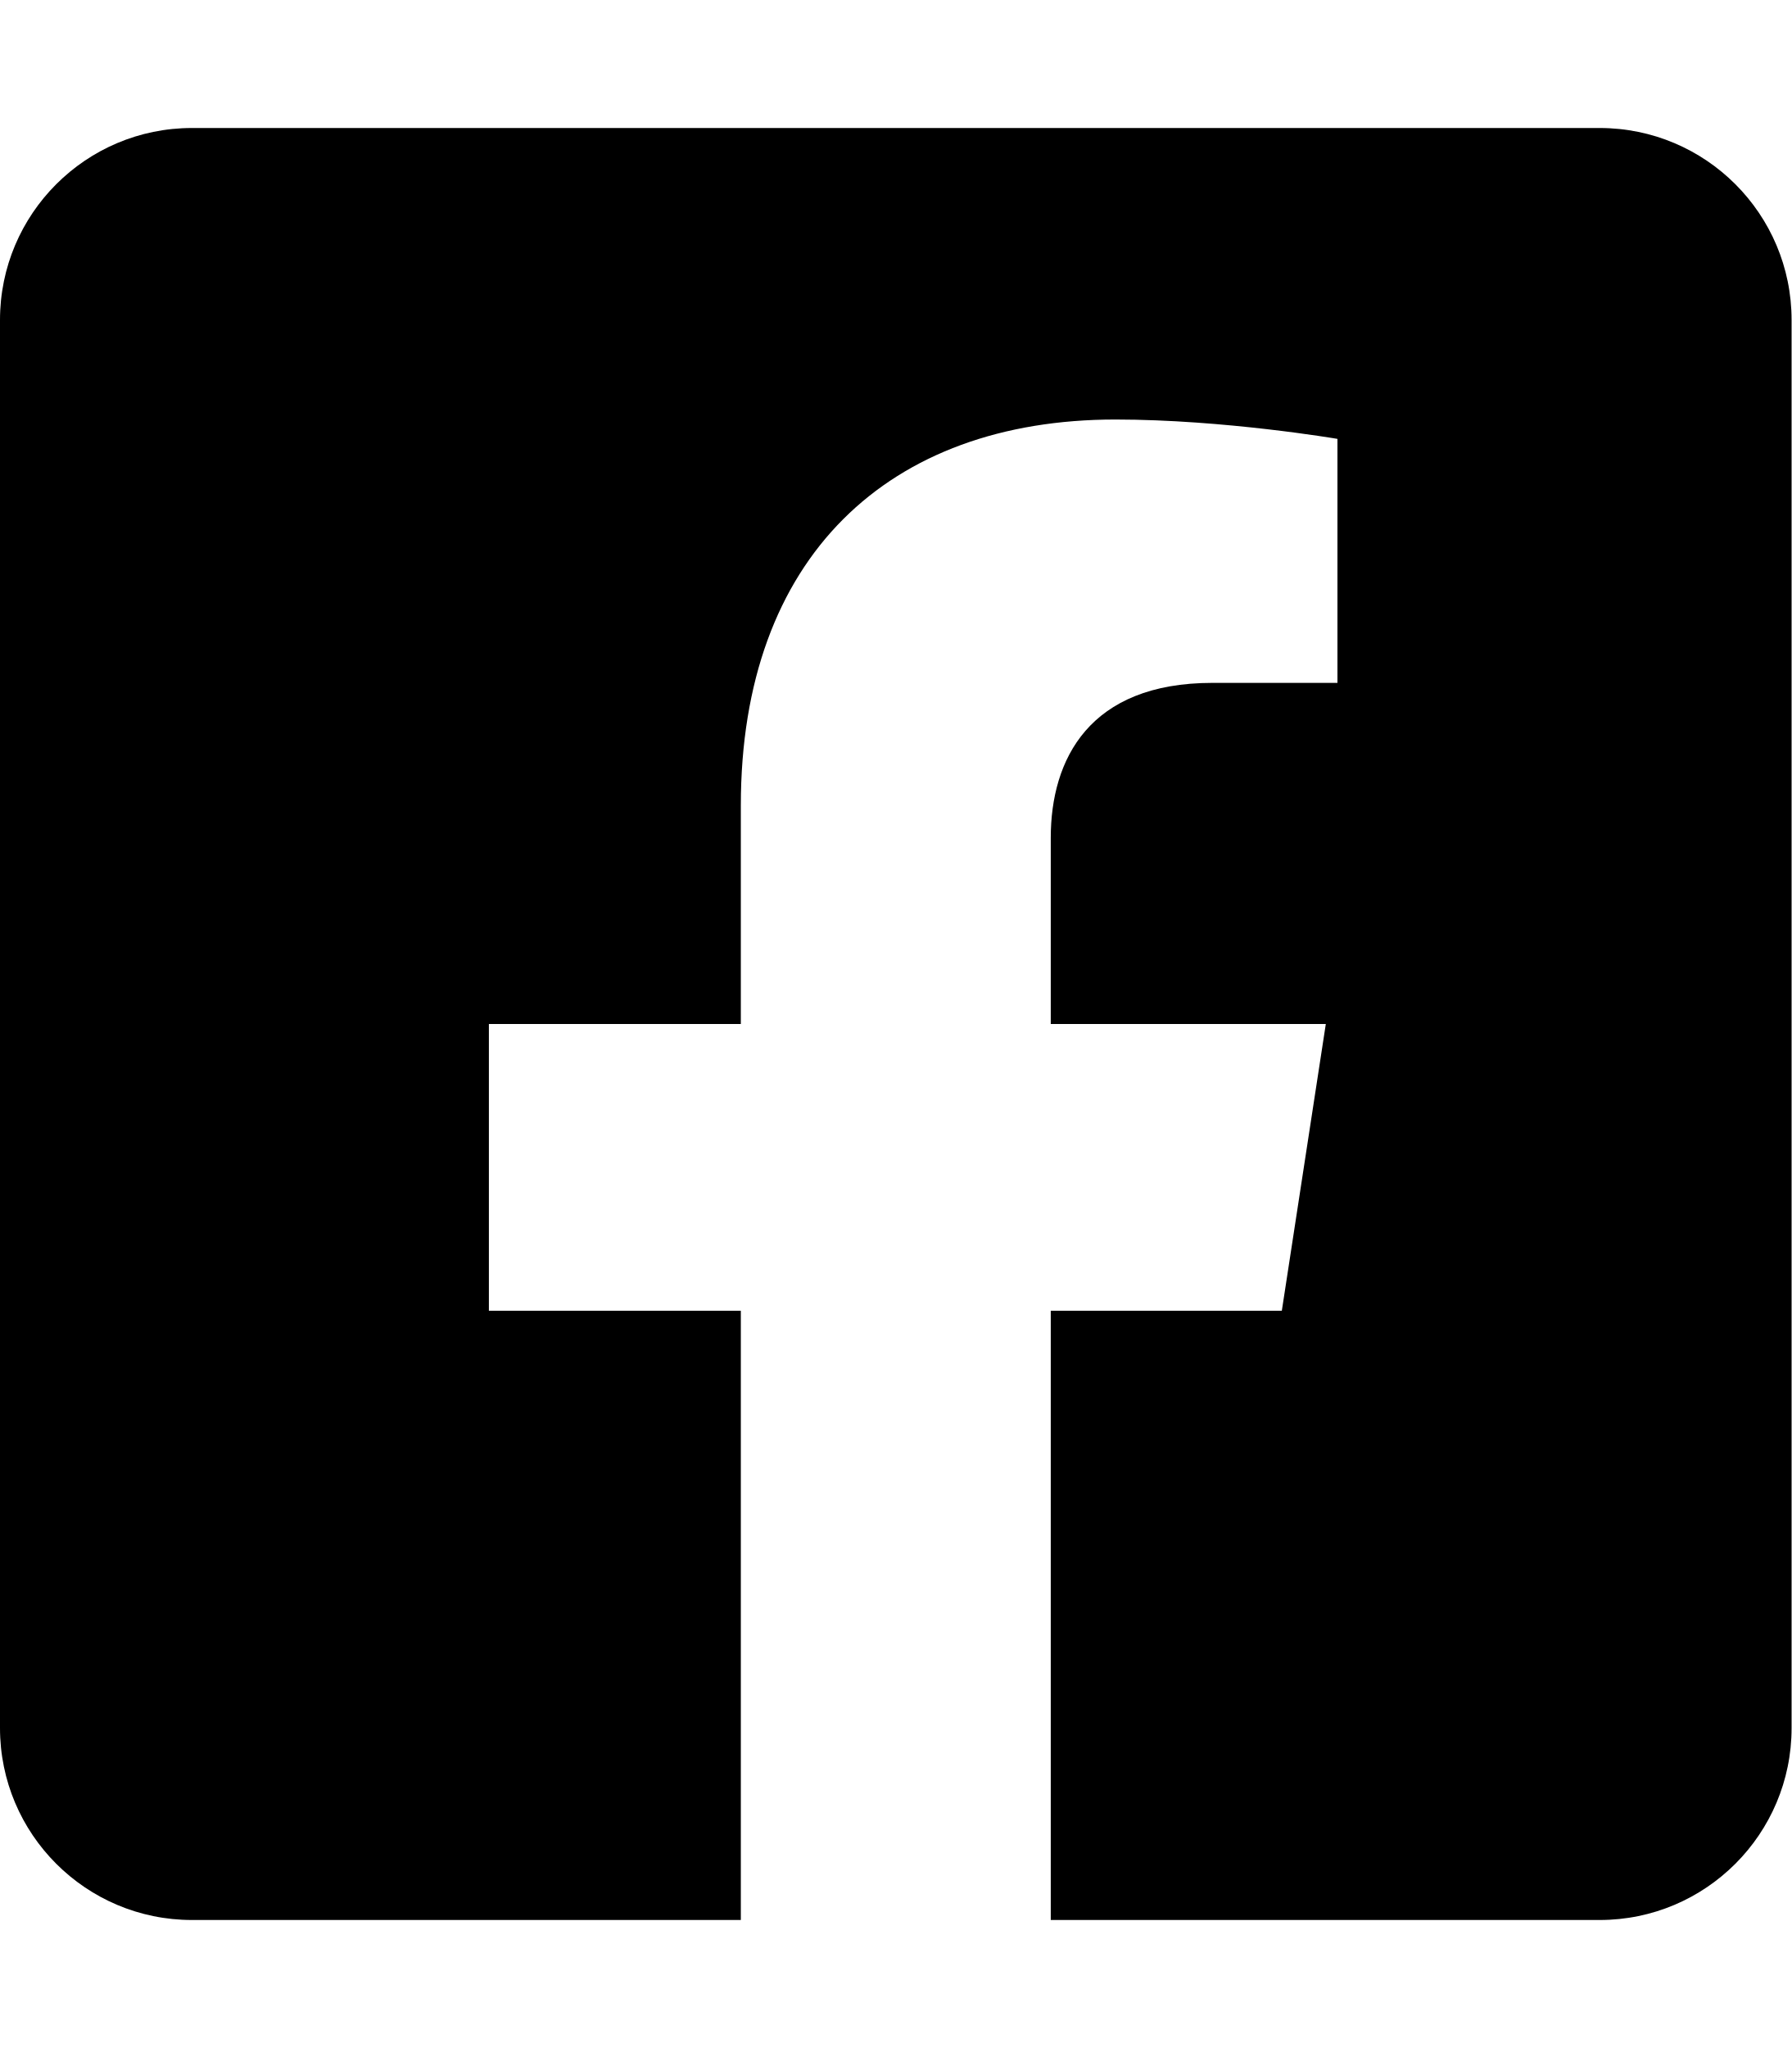
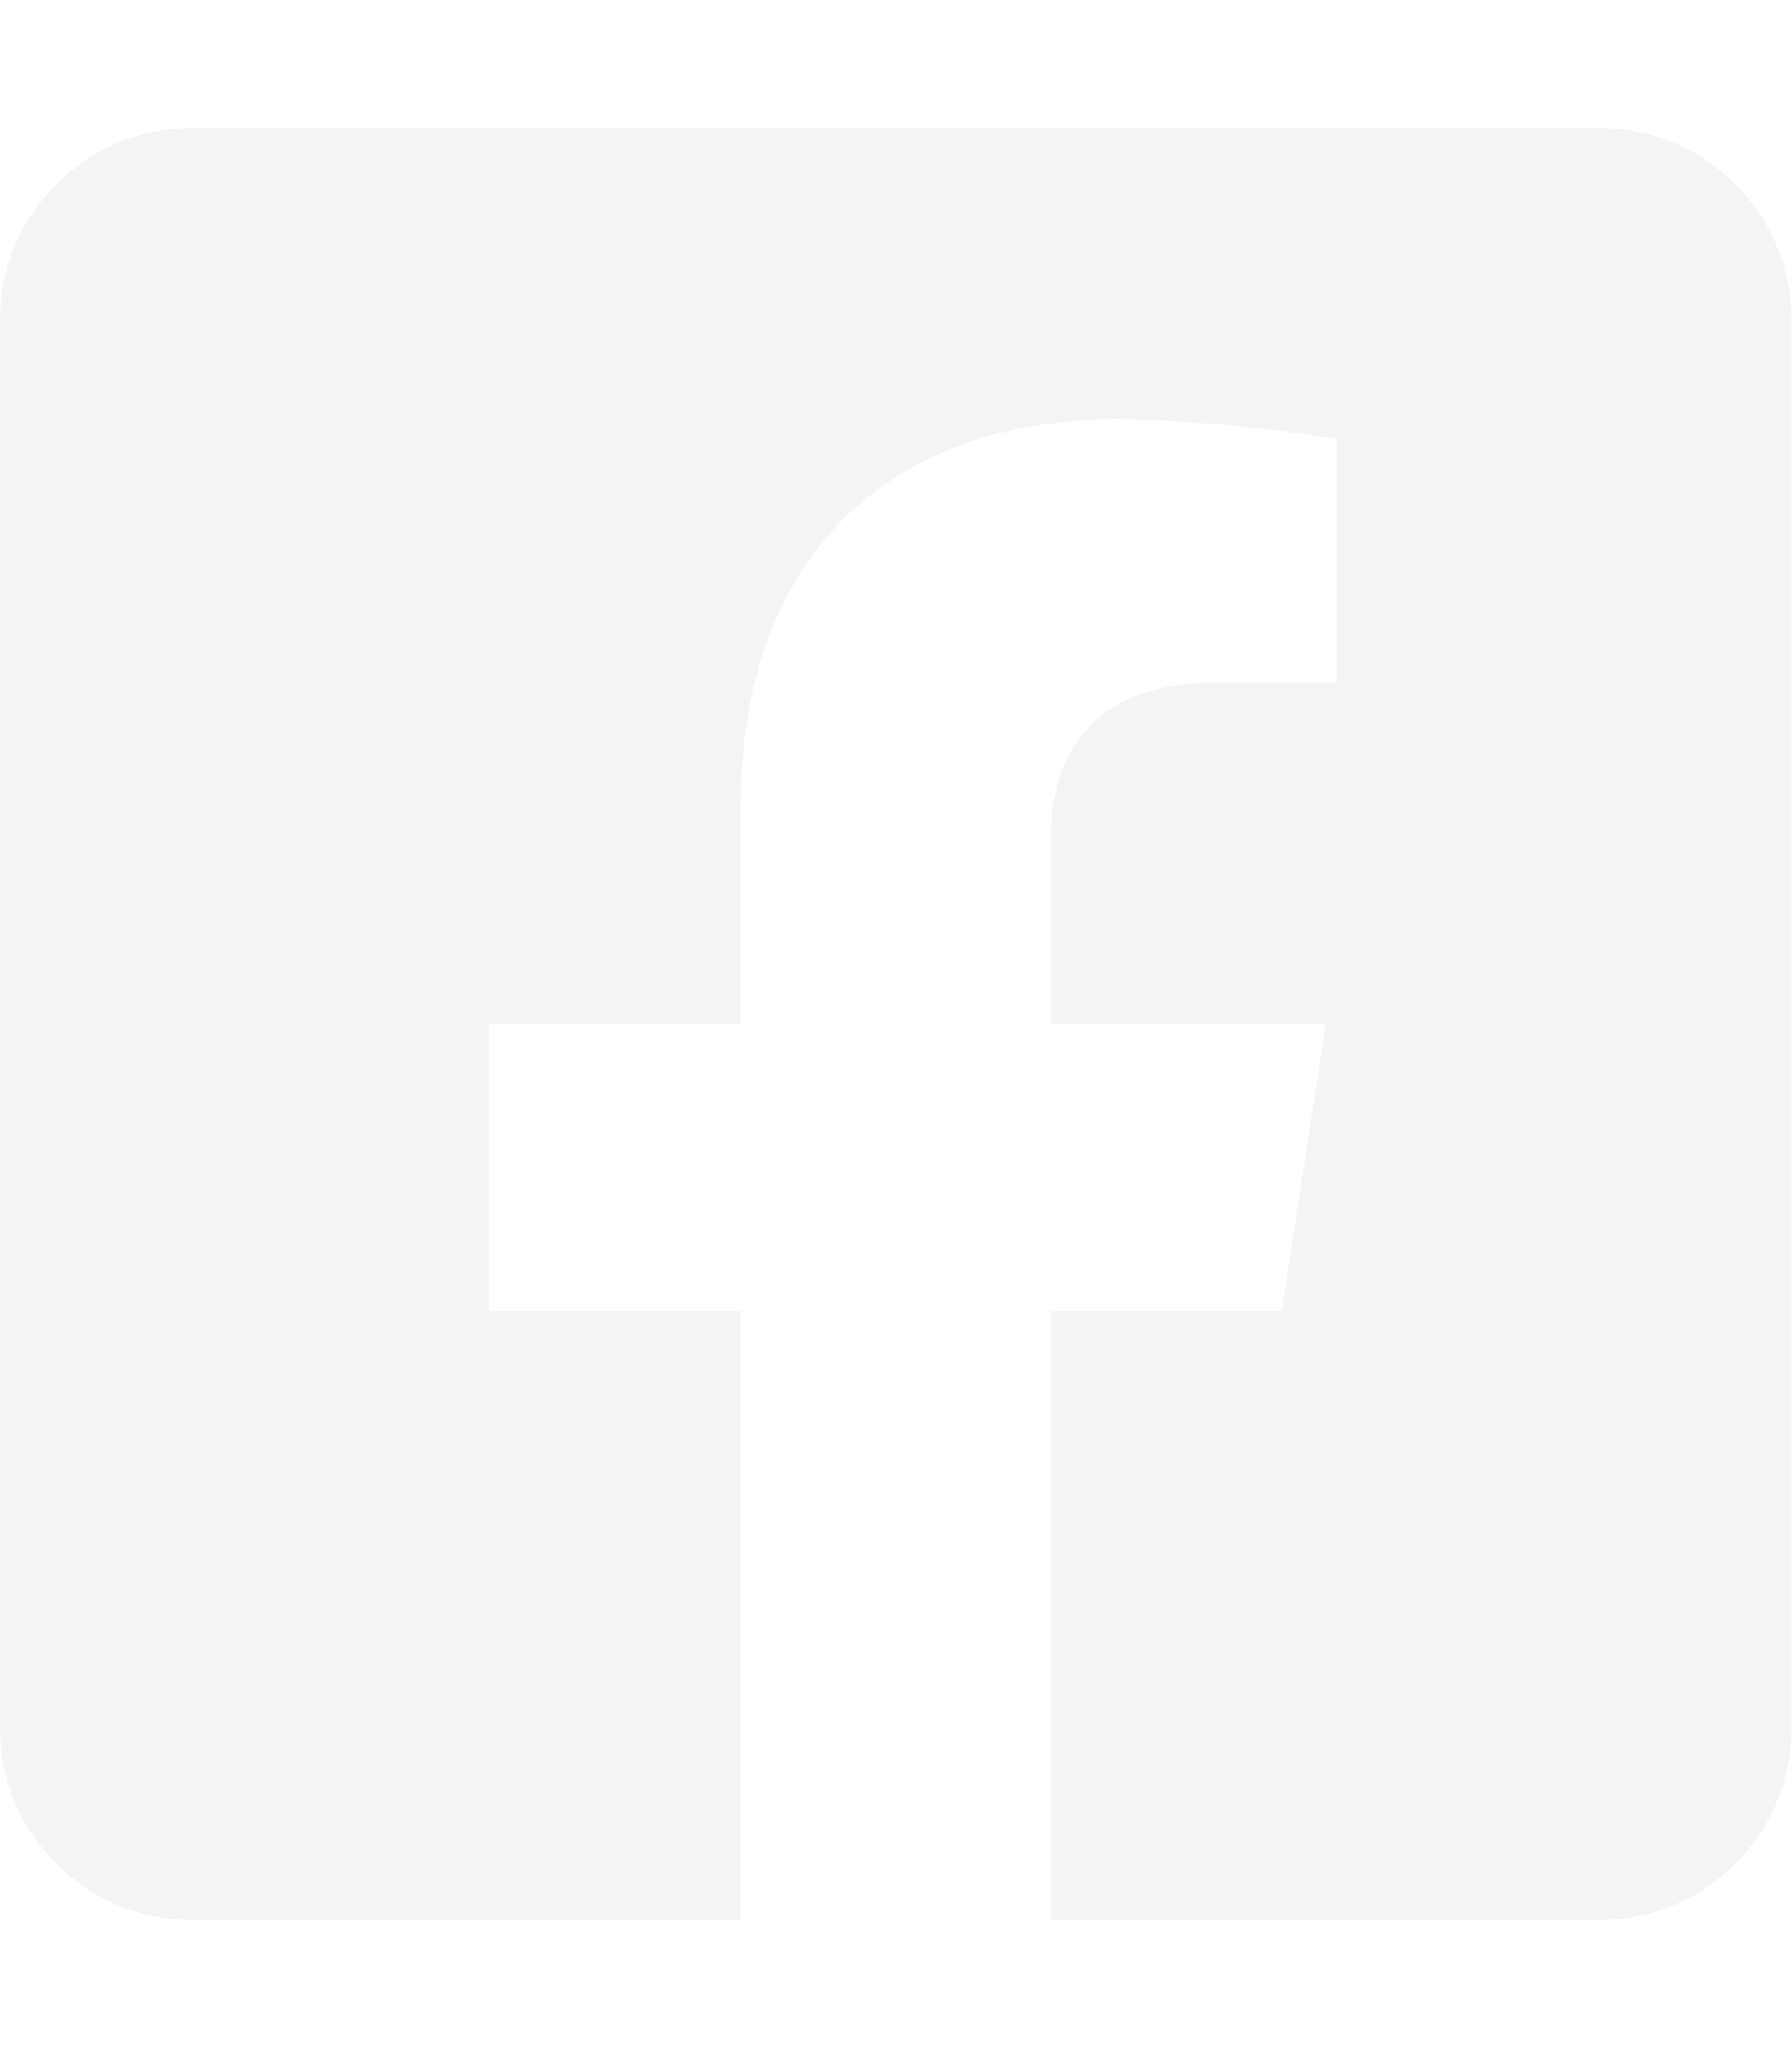
<svg xmlns="http://www.w3.org/2000/svg" viewBox="0 0 448 512">
-   <path d="M400 32H48A48 48 0 0 0 0 80v352a48 48 0 0 0 48 48h137.25V327.69h-63V256h63v-54.64c0-62.15 37-96.48 93.67-96.48 27.14 0 55.52 4.84 55.52 4.84v61h-31.27c-30.81 0-40.42 19.12-40.42 38.73V256h68.78l-11 71.69h-57.78V480H400a48 48 0 0 0 48-48V80a48 48 0 0 0-48-48z" />
+   <path d="M400 32H48A48 48 0 0 0 0 80v352a48 48 0 0 0 48 48h137.25V327.69h-63V256h63v-54.64c0-62.15 37-96.48 93.67-96.48 27.14 0 55.52 4.84 55.52 4.84v61h-31.27c-30.81 0-40.42 19.12-40.42 38.73V256h68.78l-11 71.69h-57.78V480H400a48 48 0 0 0 48-48V80a48 48 0 0 0-48-48z" style="fill:#f4f4f4" />
</svg>
